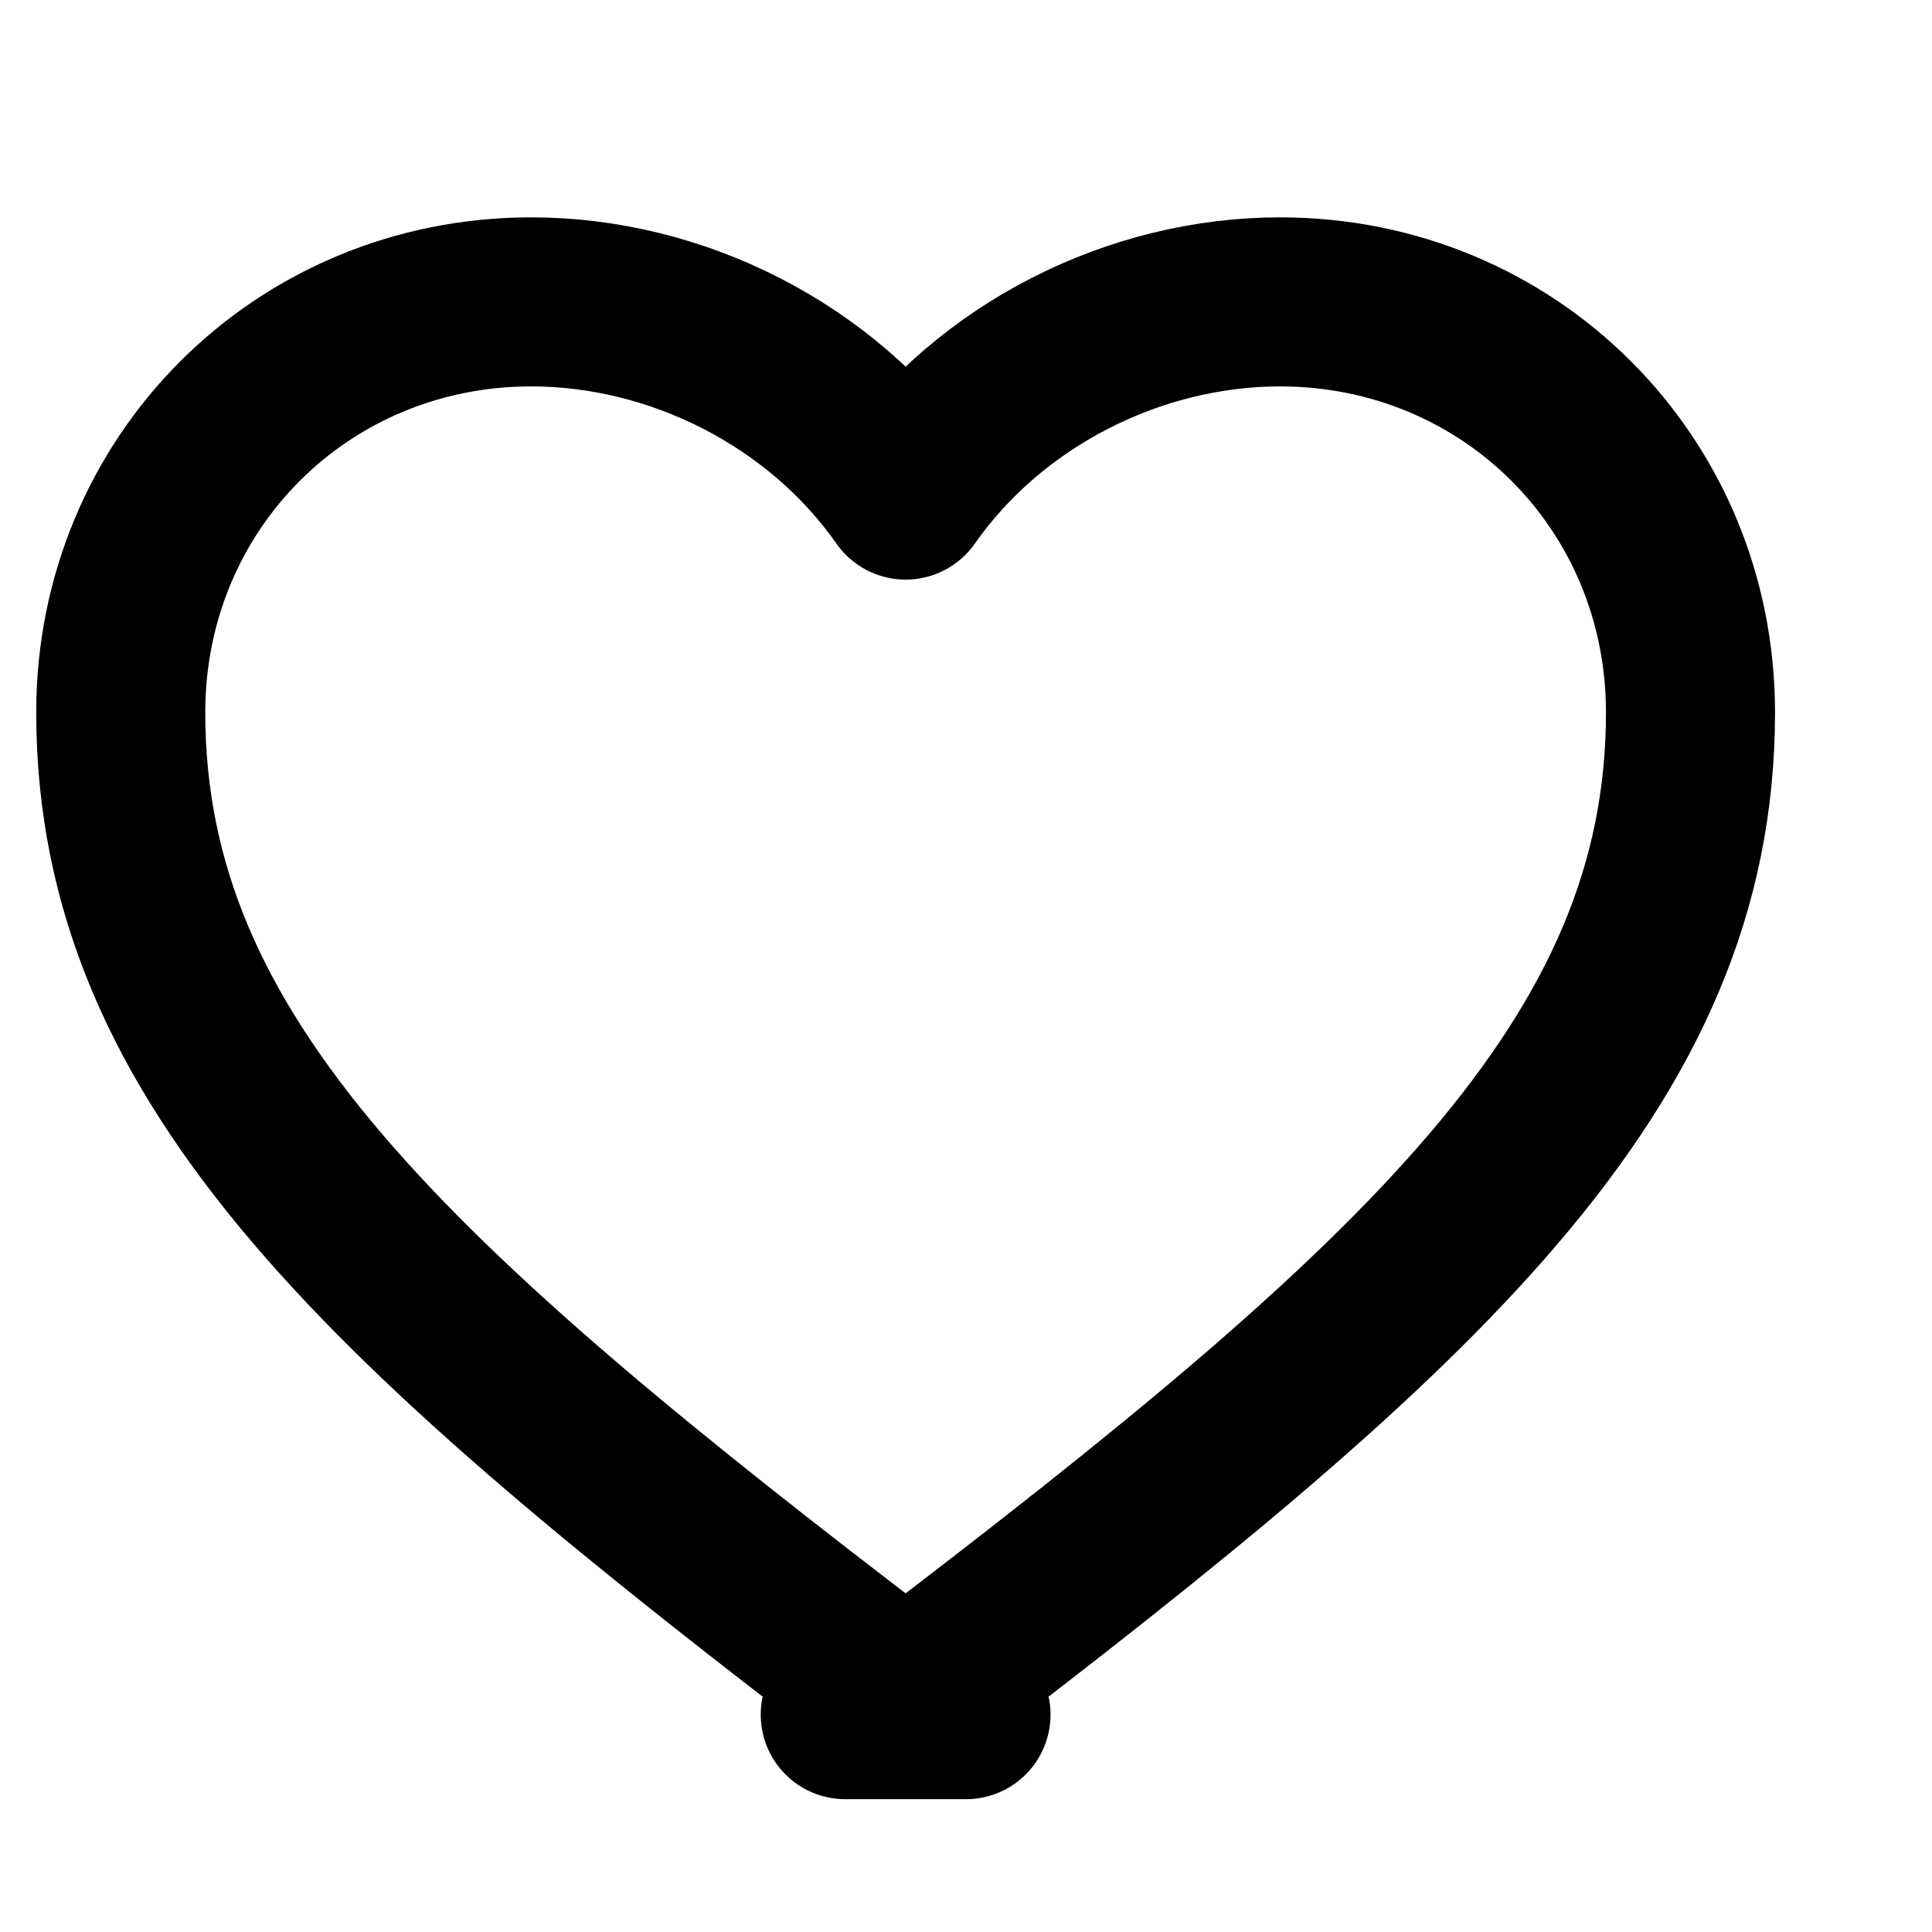
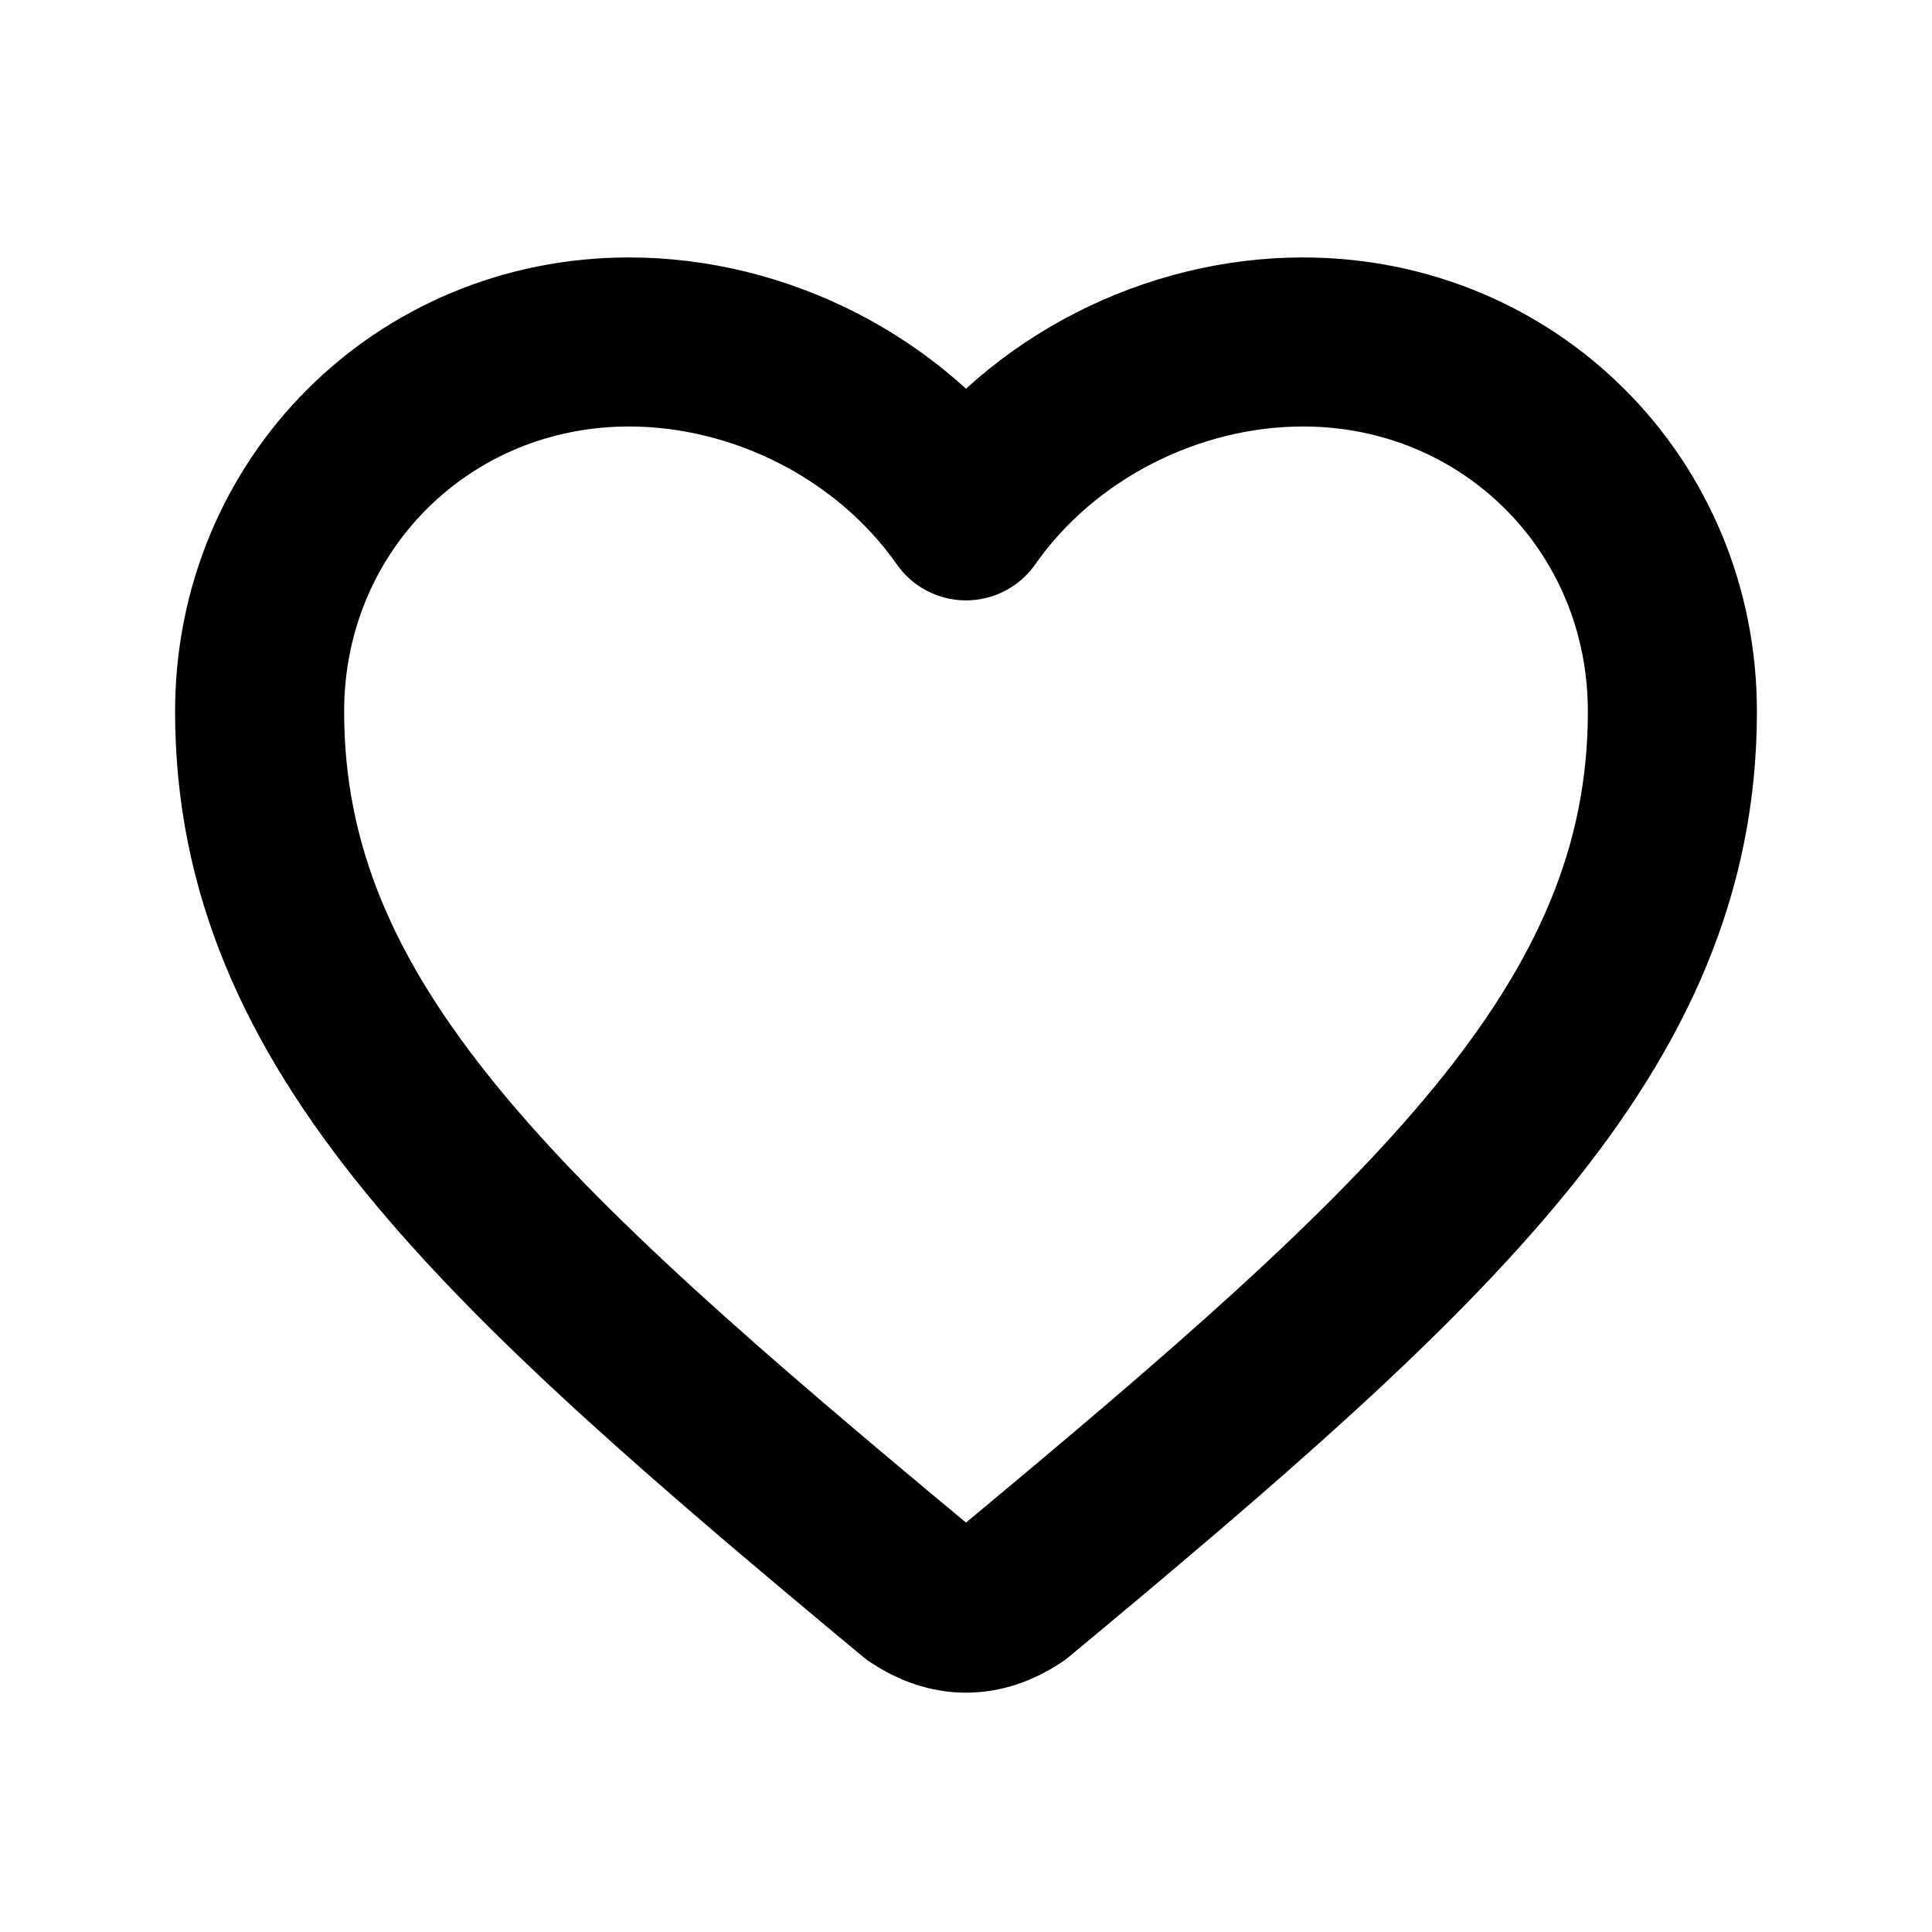
<svg xmlns="http://www.w3.org/2000/svg" width="16" height="16" viewBox="0 0 16 16">
-   <path d="M8 14.2c-.2 0-.4-.1-.6-.2C3.2 10.8 1 8.8 1 5.9 1 4 2.5 2.5 4.4 2.5c1.2 0 2.4.6 3.1 1.6.7-1 1.9-1.6 3.1-1.6C12.5 2.5 14 4 14 5.9c0 2.9-2.2 4.9-6.4 8.1-.2.1-.4.2-.6.2z" fill="none" stroke="currentColor" stroke-width="1.4" stroke-linecap="round" stroke-linejoin="round" />
+   <path fill="none" stroke="currentColor" stroke-width="1.4" stroke-linejoin="round" d="M8 13.318C7.865 13.318 7.73 13.273 7.595 13.183C4.13 10.303 2.15 8.503 2.15 5.893C2.15 4.182 3.5 2.832 5.21 2.832C6.29 2.832 7.37 3.372 8 4.272C8.63 3.372 9.71 2.832 10.79 2.832C12.5 2.832 13.85 4.182 13.85 5.893C13.85 8.503 11.87 10.303 8.405 13.183C8.27 13.273 8.135 13.318 8 13.318Z" />
</svg>
